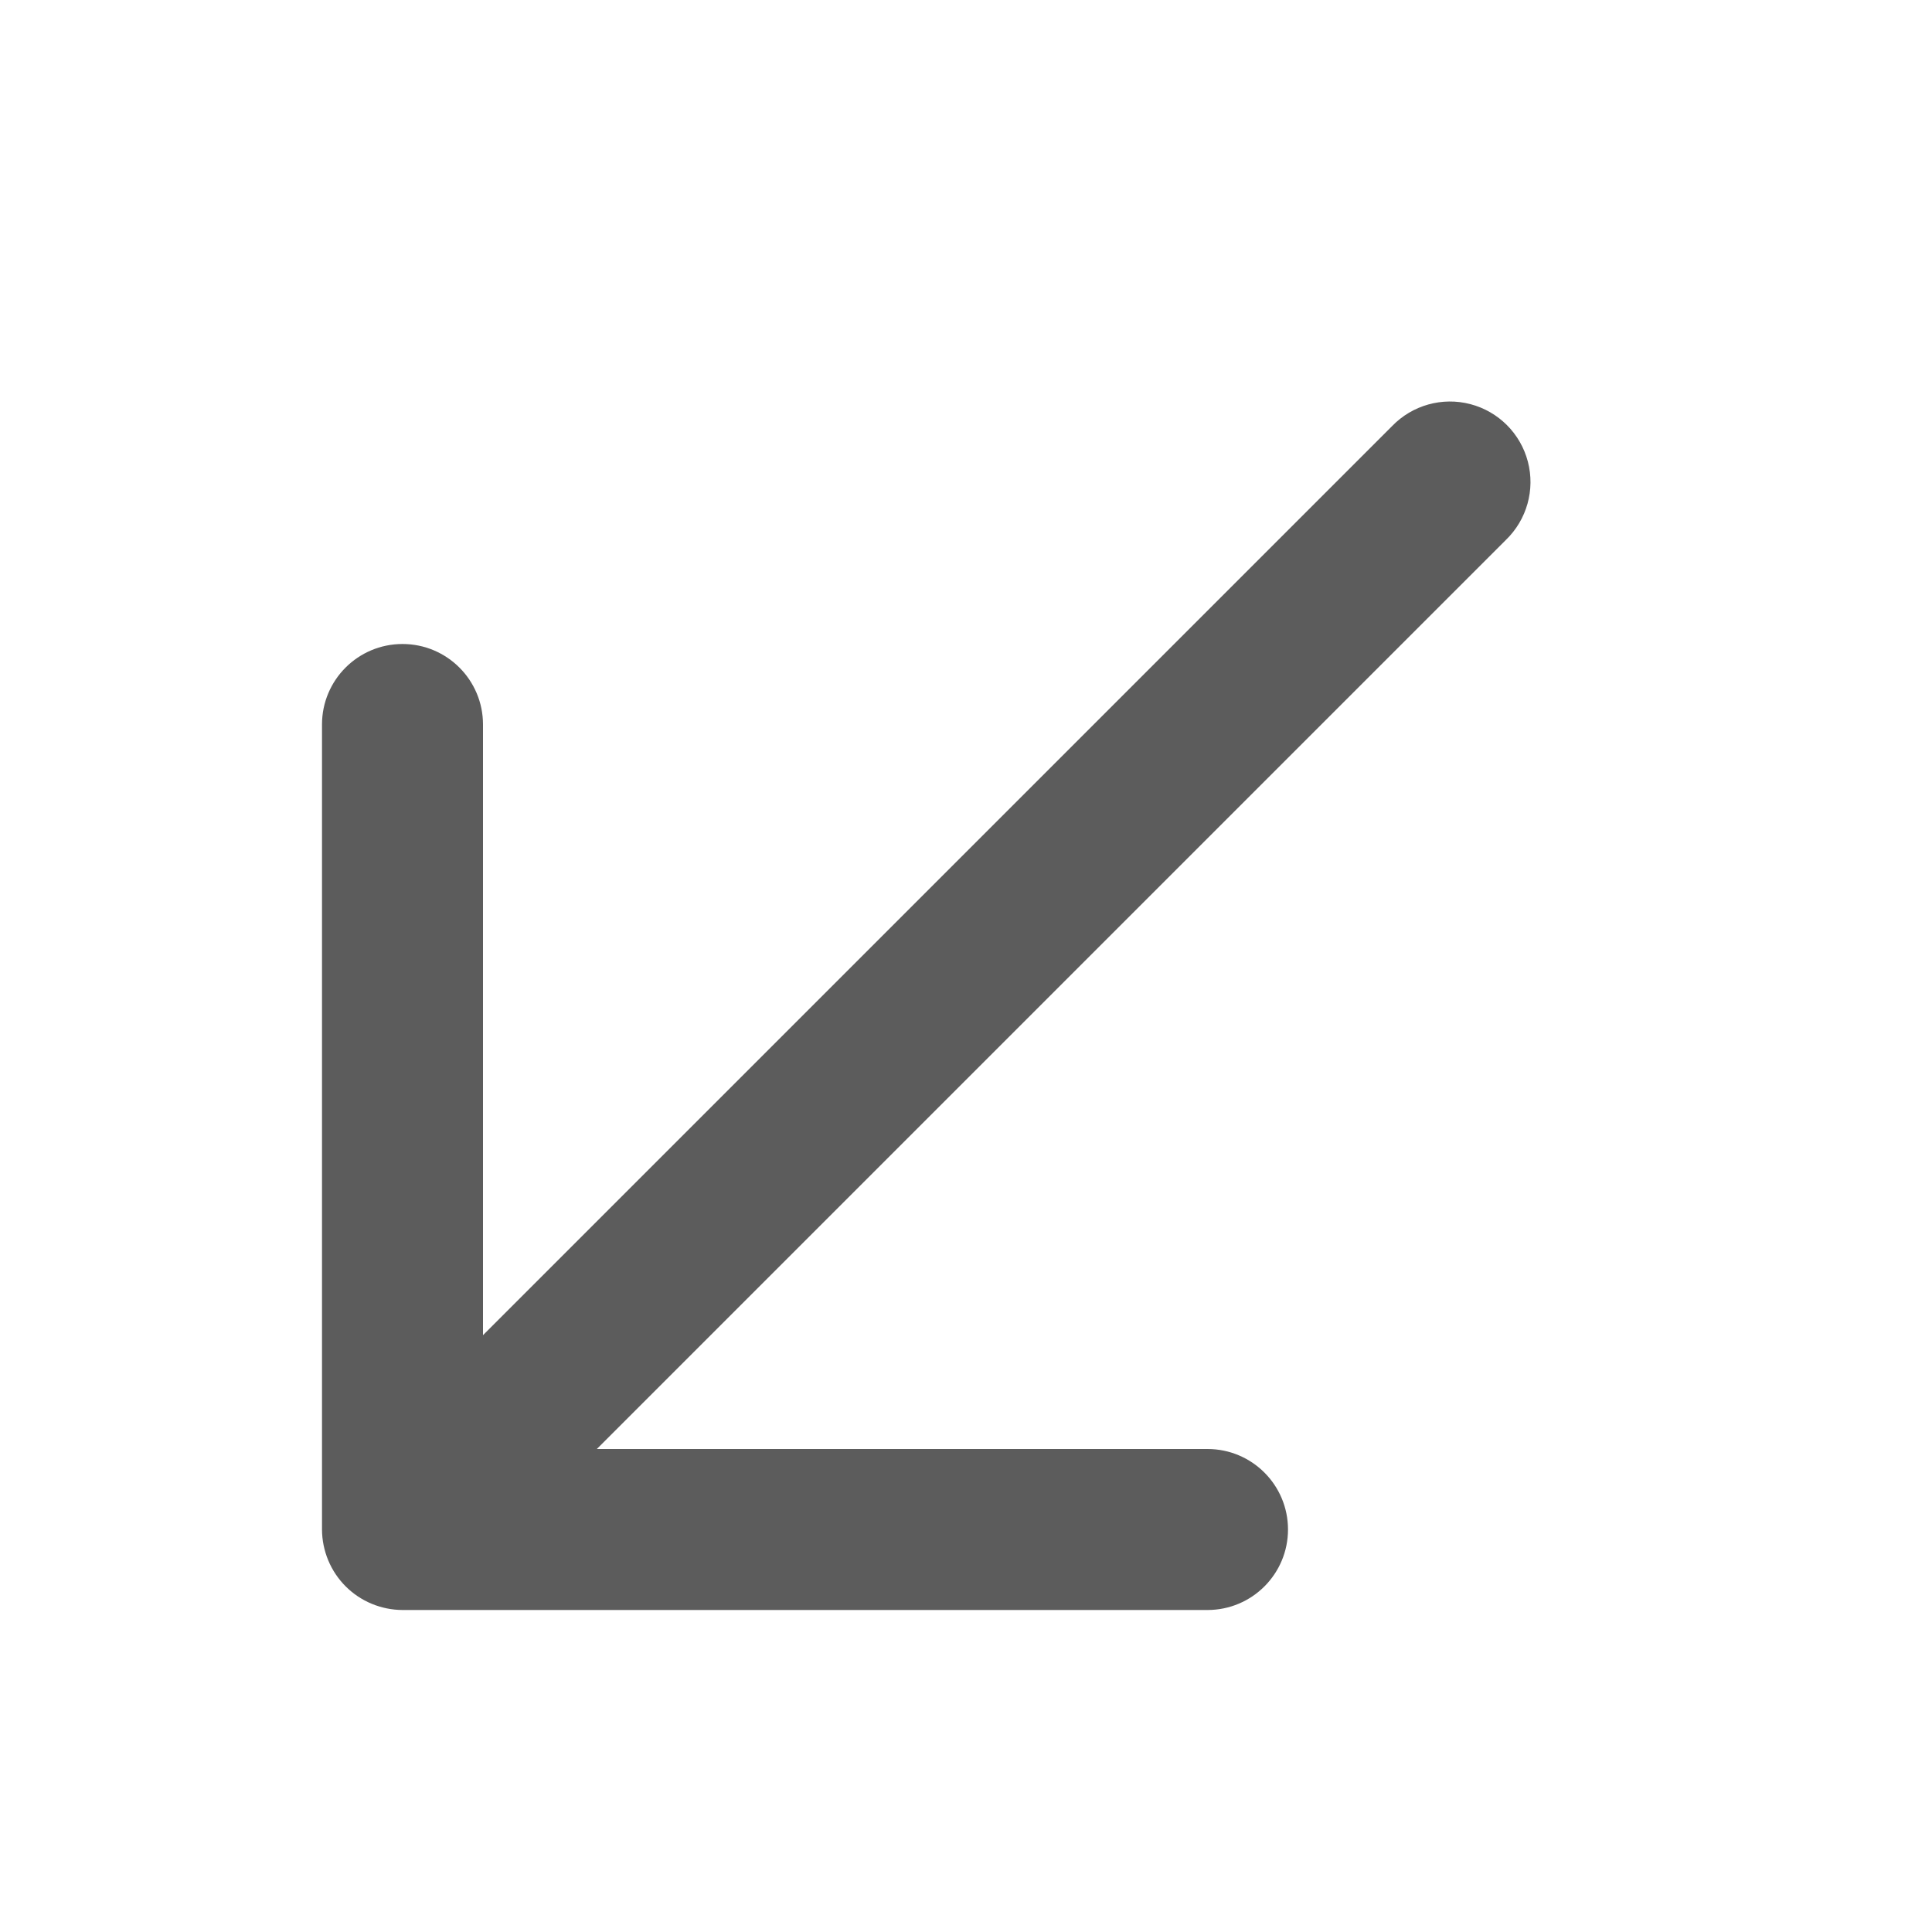
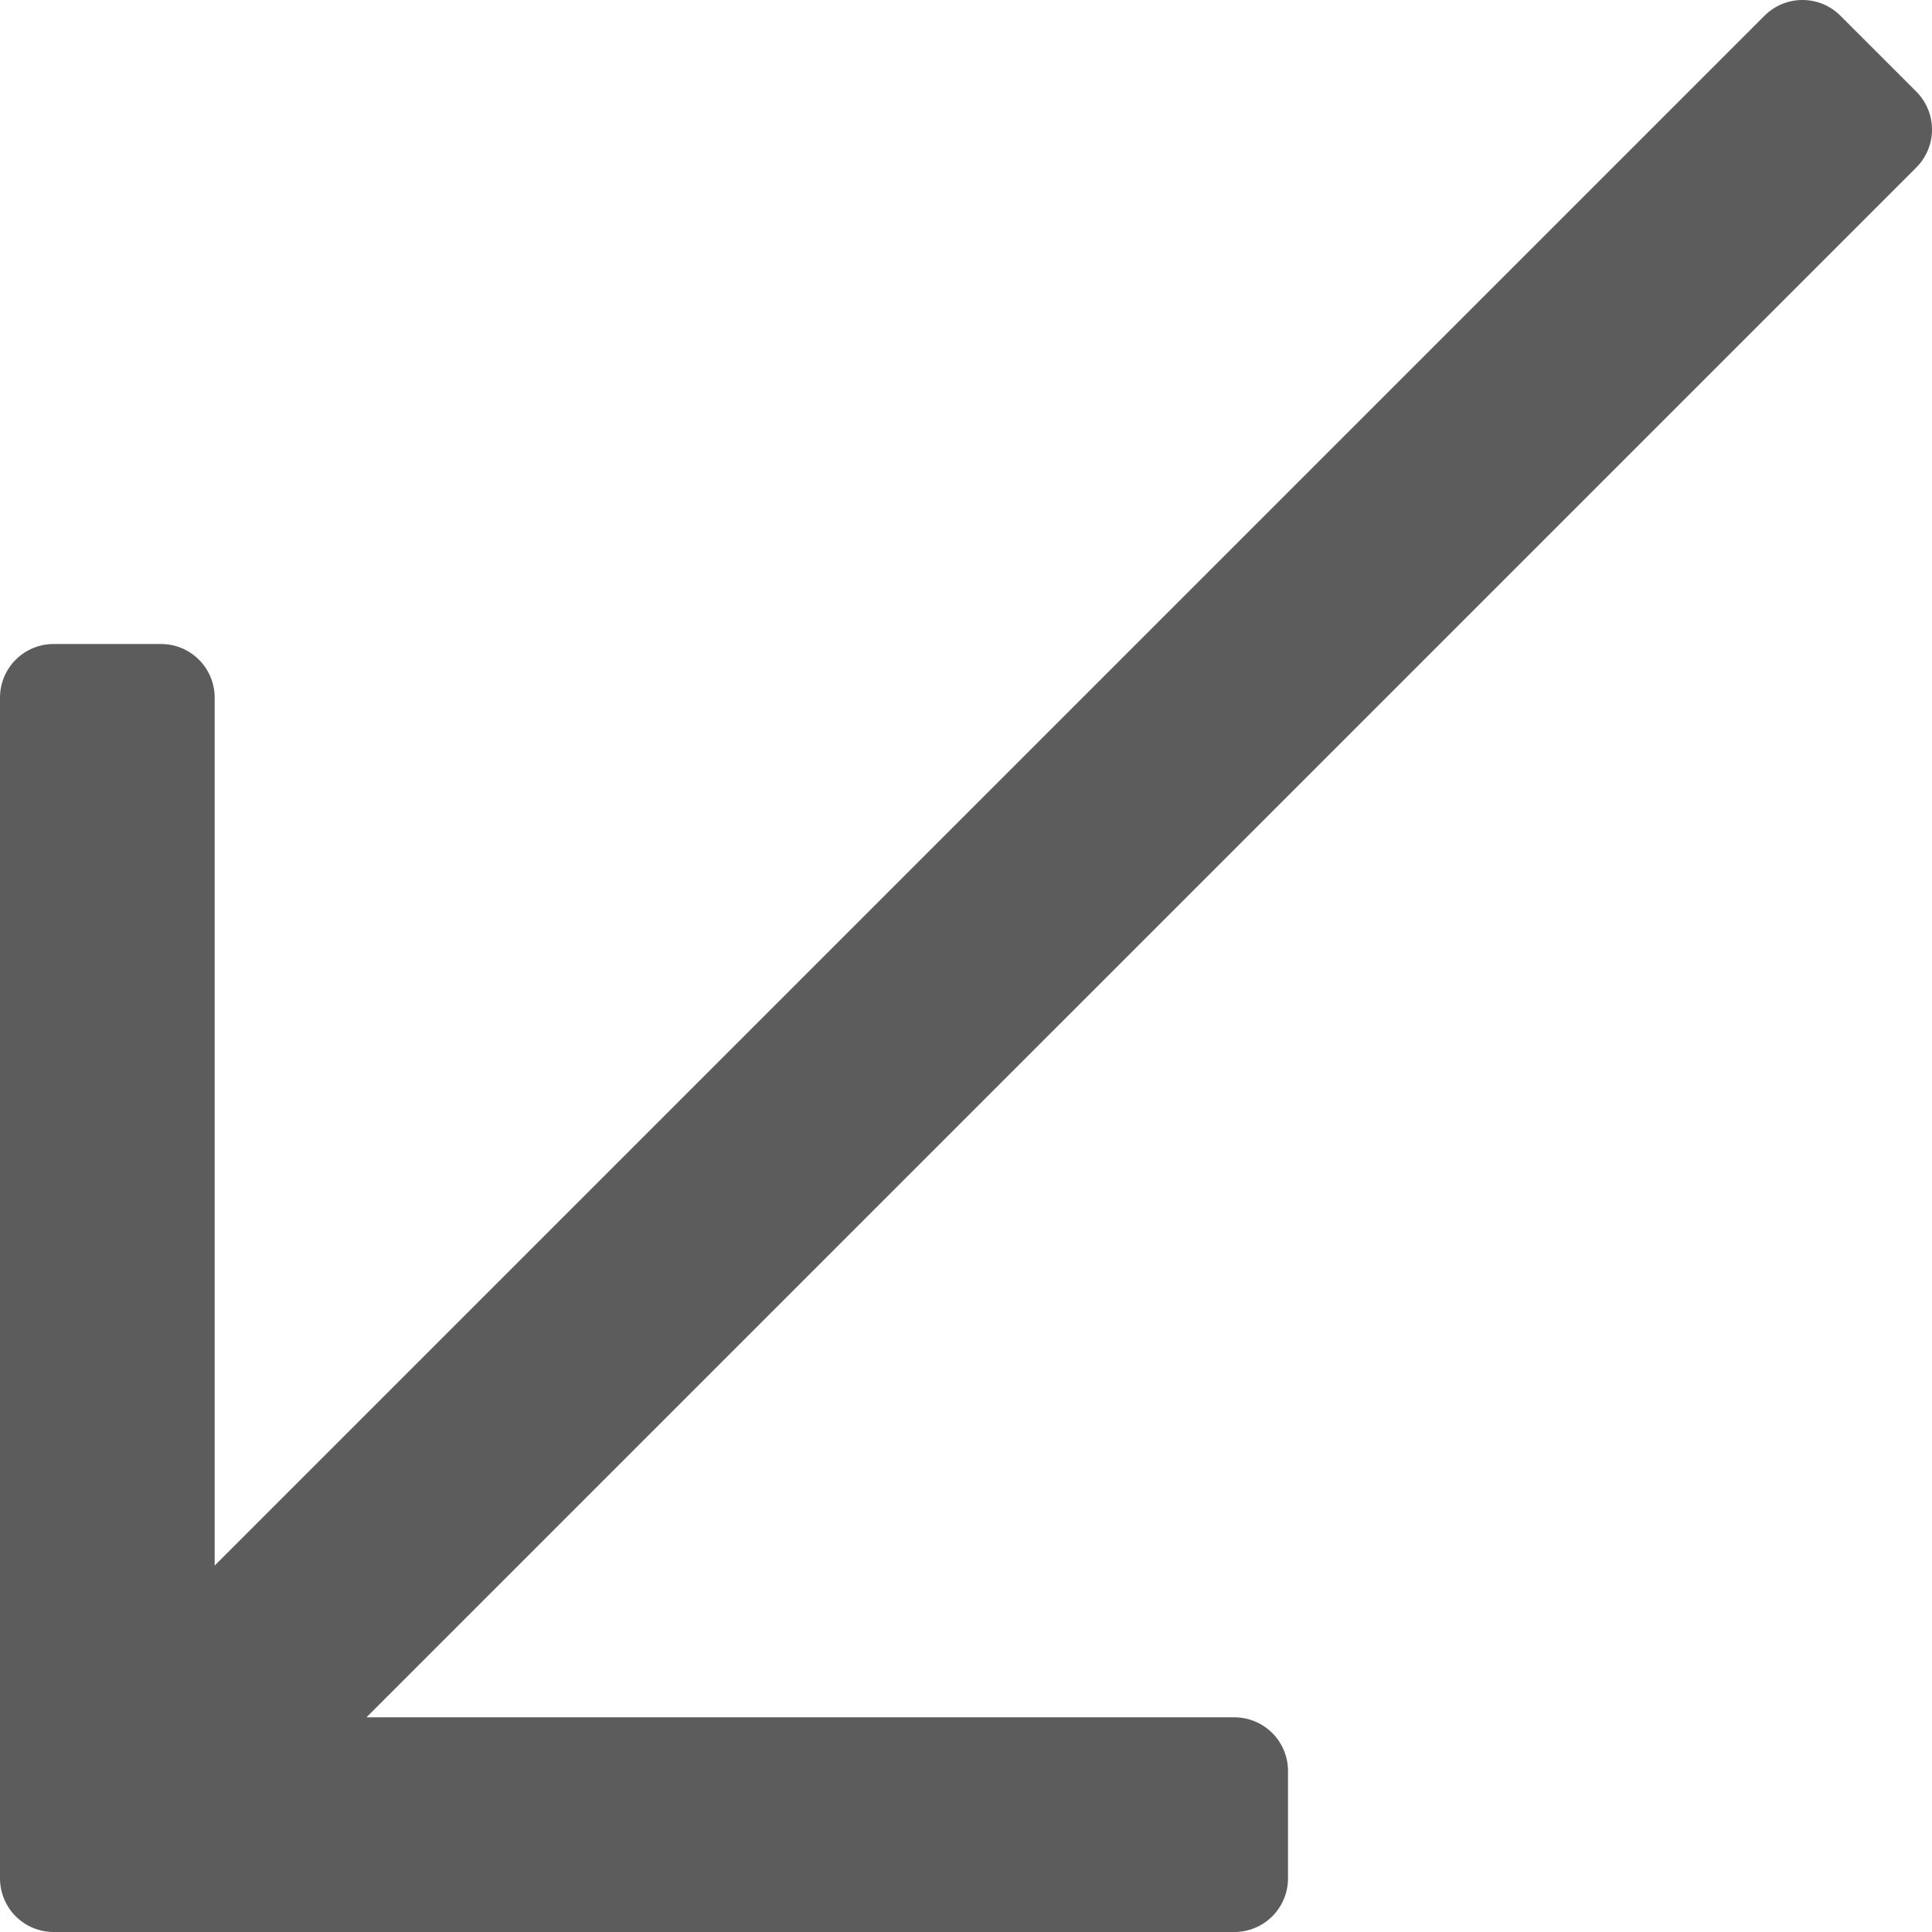
- <svg xmlns="http://www.w3.org/2000/svg" version="1.1" width="12" height="12" x="0" y="0" viewBox="0 0 24 24" style="enable-background:new 0 0 512 512" xml:space="preserve" class="">
+ <svg xmlns="http://www.w3.org/2000/svg" version="1.1" width="12" height="12" x="0" y="0" viewBox="0 0 384 384" style="enable-background:new 0 0 512 512" xml:space="preserve" class="">
  <g>
-     <path d="M18.707 6.707 7.414 18H15a1 1 0 0 1 0 2H5a1.01 1.01 0 0 1-.382-.077 1 1 0 0 1-.541-.541A1.01 1.01 0 0 1 4 19V9a1 1 0 0 1 2 0v7.586L17.293 5.293a1 1 0 1 1 1.414 1.414z" fill="#5C5C5C" opacity="1" data-original="#000000" class="" />
+     <path d="M383.999 25.909a10.64 10.64 0 0 0-3.122-7.703L365.794 3.125a10.624 10.624 0 0 0-7.255-3.121 10.633 10.633 0 0 0-7.829 3.121L42.667 311.167v-172.5A10.66 10.66 0 0 0 32 128H10.667A10.66 10.66 0 0 0 0 138.667v234.667A10.66 10.66 0 0 0 10.667 384h234.667a10.66 10.66 0 0 0 10.667-10.667V352a10.66 10.66 0 0 0-10.667-10.667h-172.5L380.876 33.292a10.64 10.64 0 0 0 3.123-7.383z" fill="#5C5C5C" opacity="1" data-original="#000000" />
  </g>
</svg>
